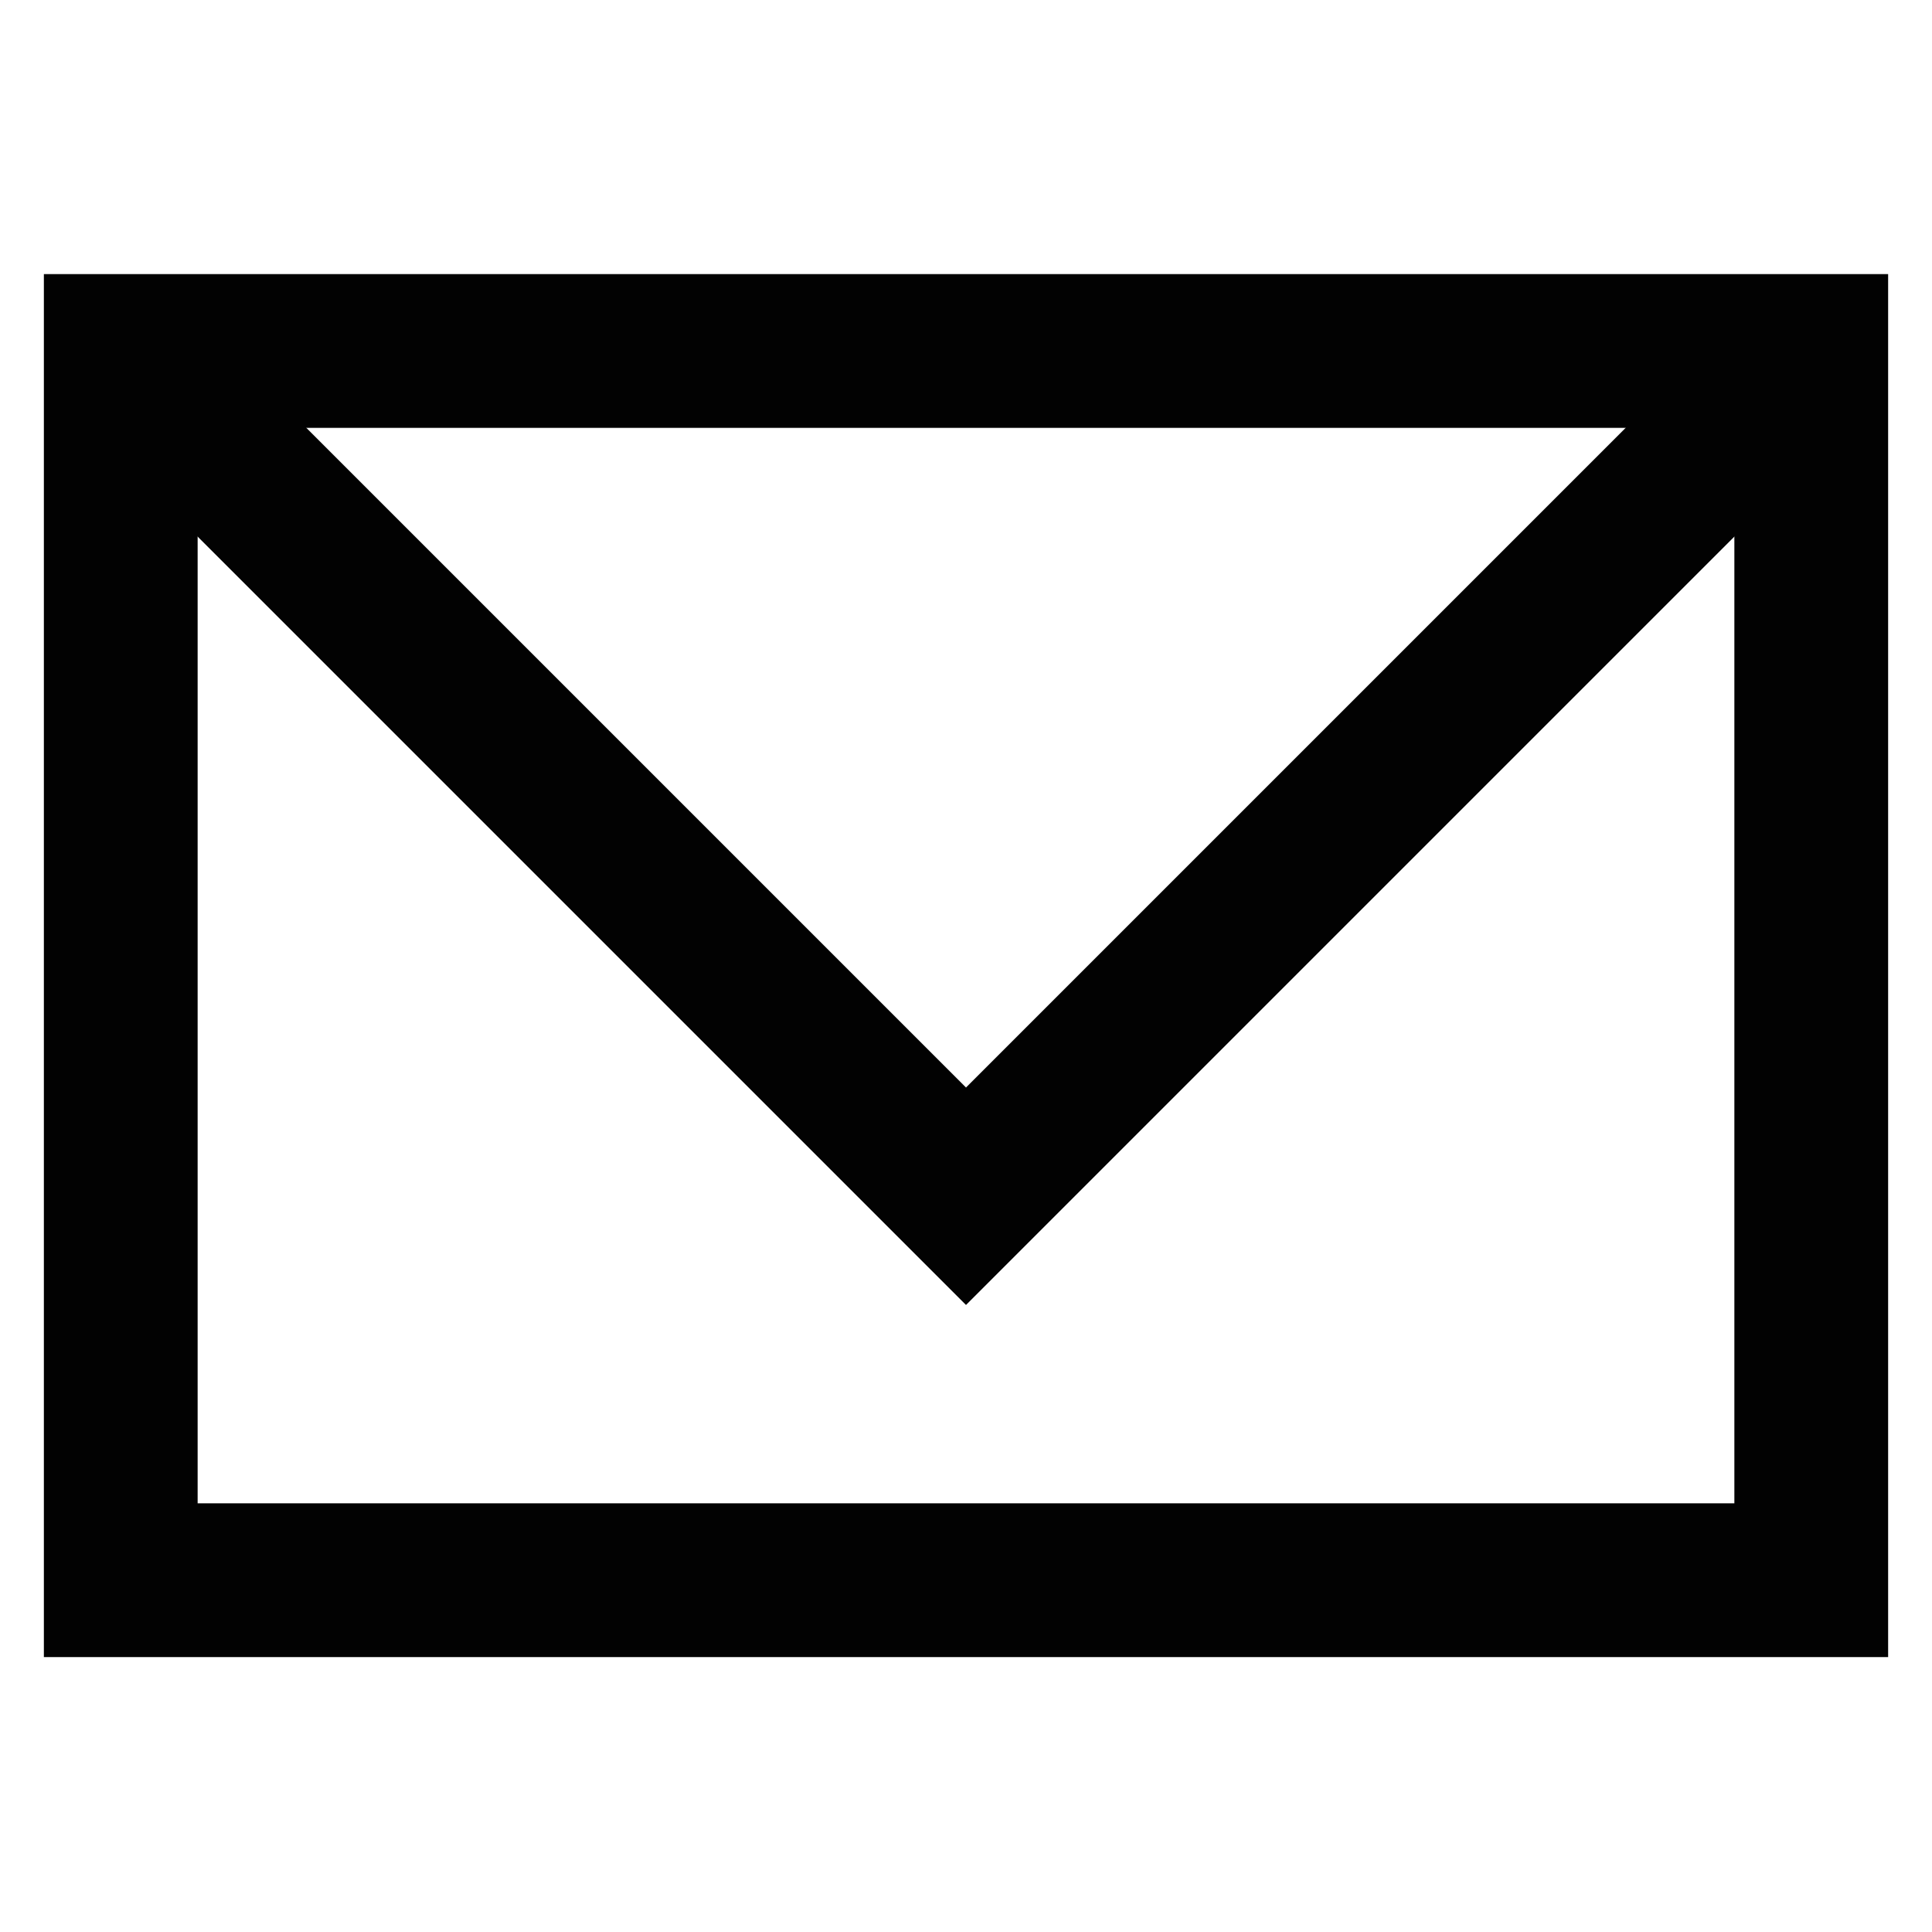
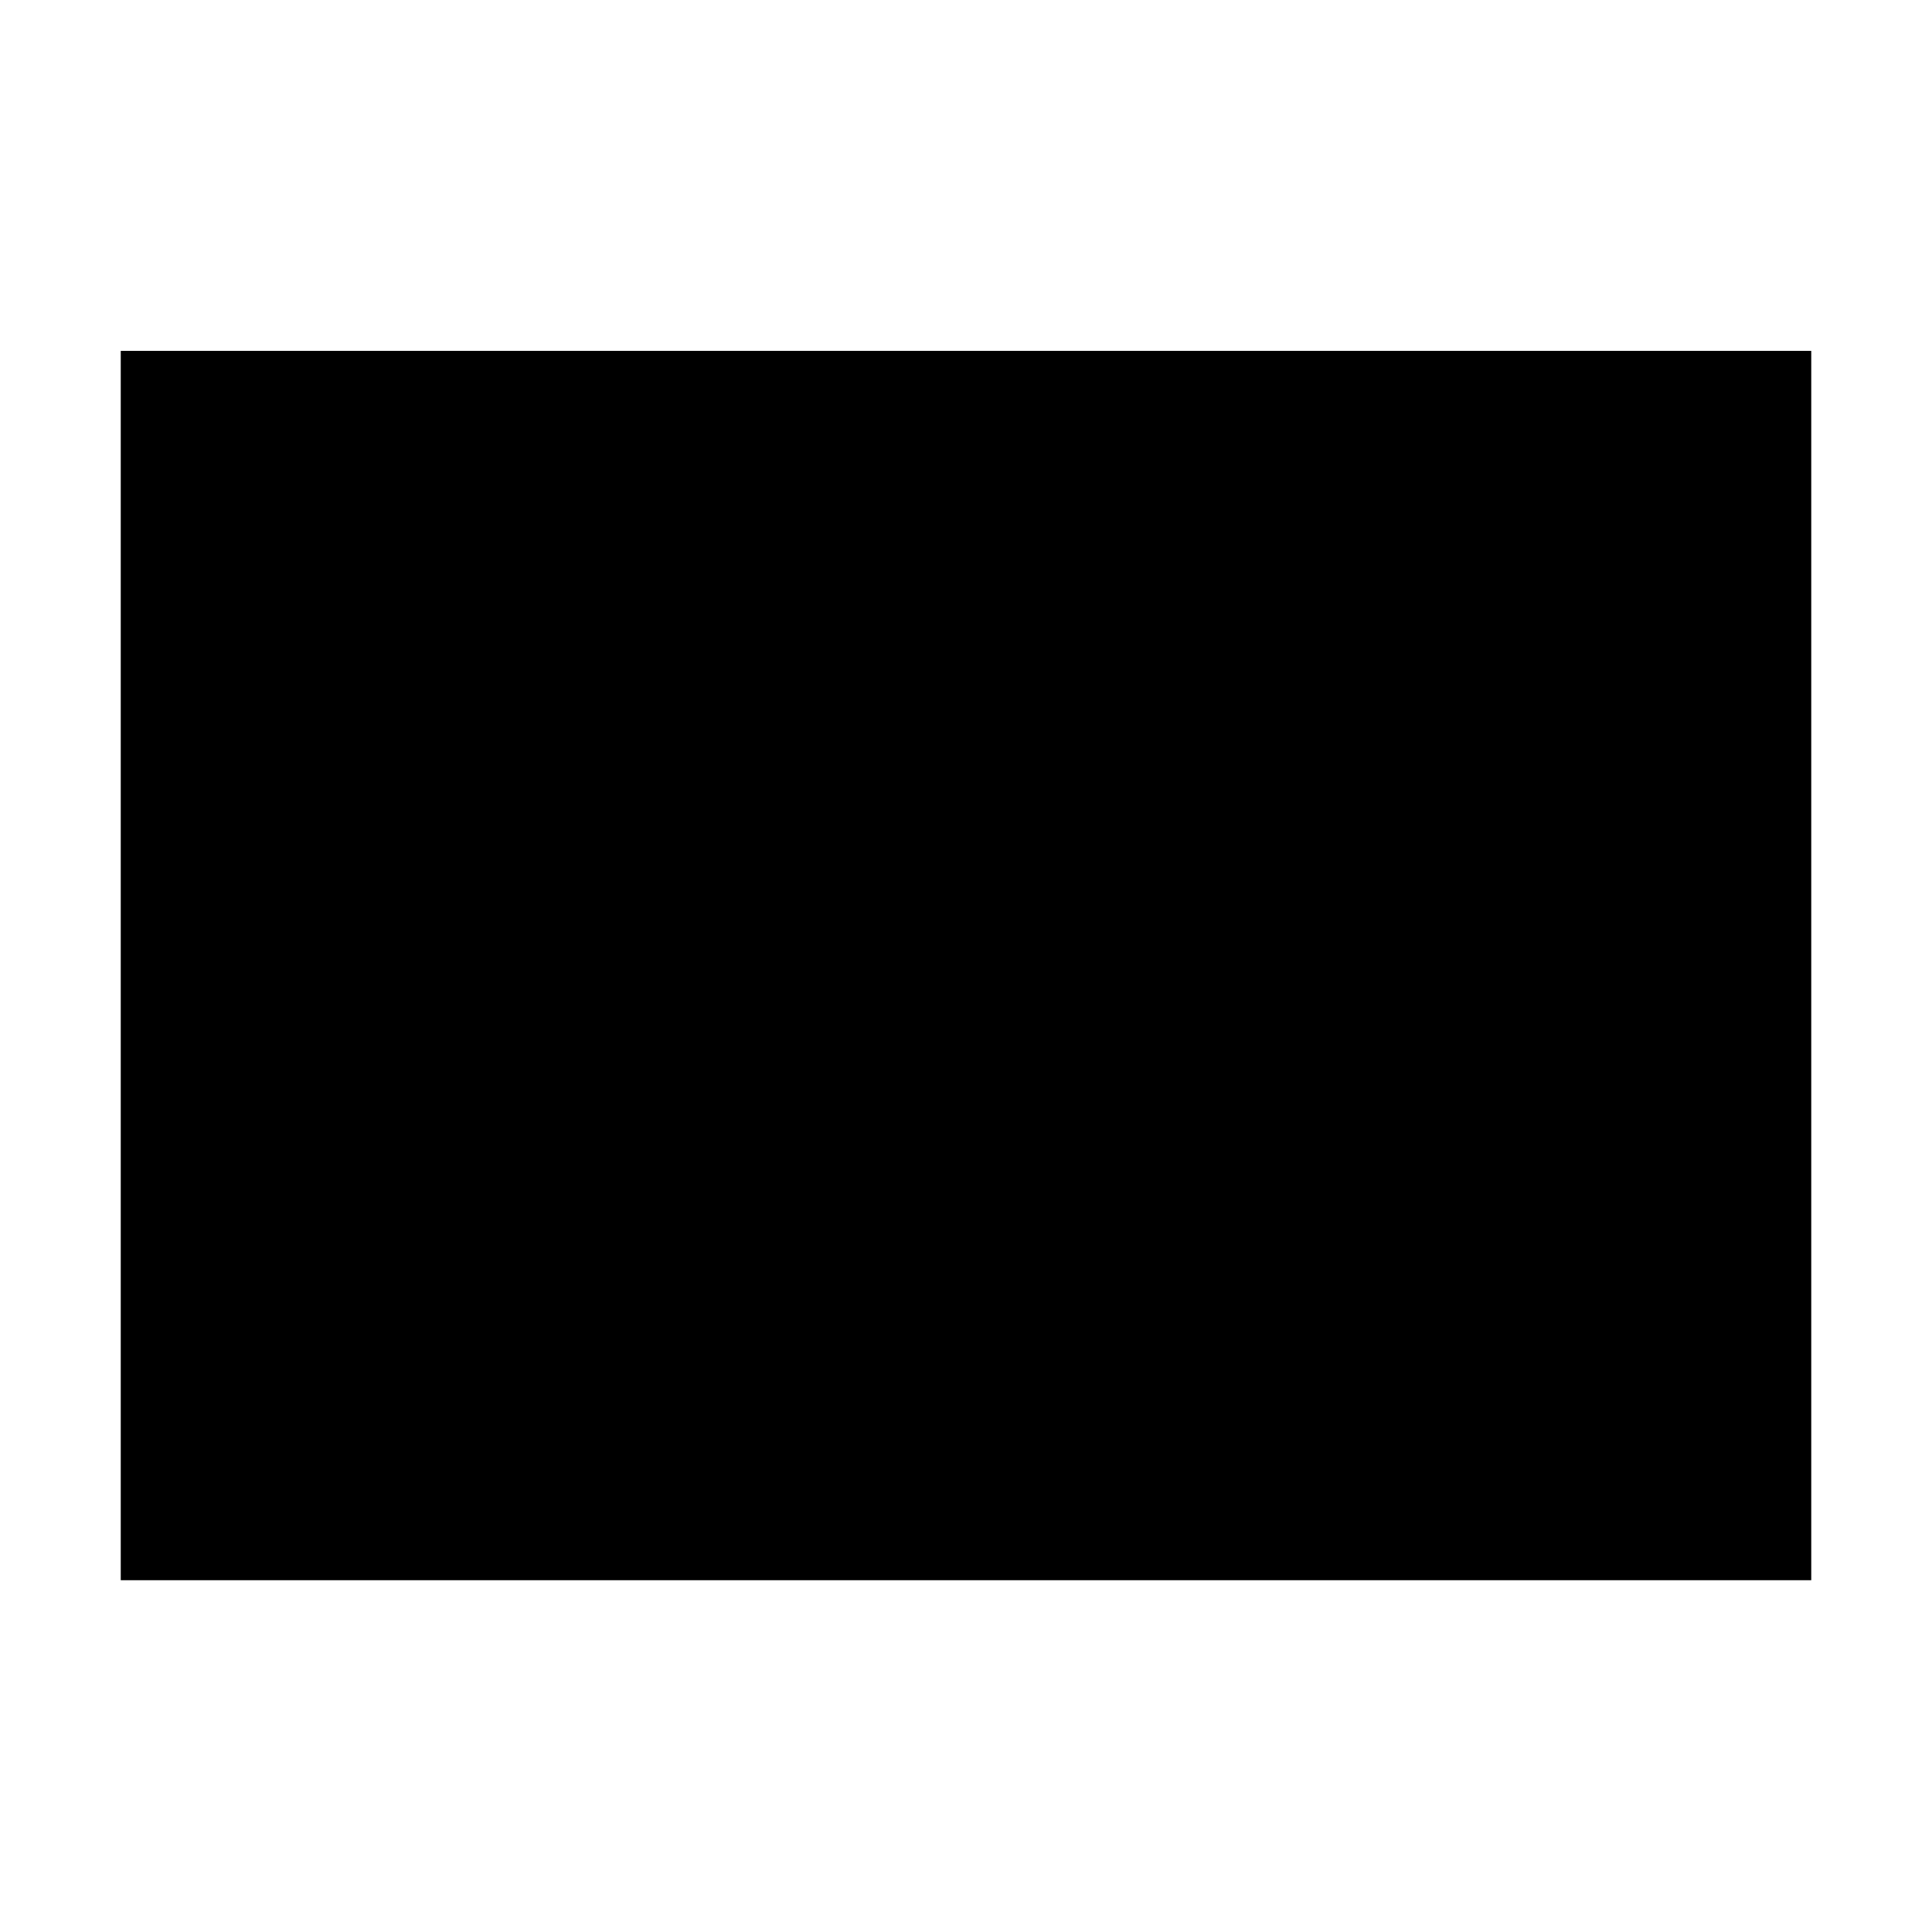
<svg xmlns="http://www.w3.org/2000/svg" width="800px" height="800px" viewBox="0 0 24 24" id="Layer_1" data-name="Layer 1">
-   <defs>
-     <style>.cls-1{fill:none;stroke:#020202;stroke-miterlimit:10;stroke-width:1.91px;}</style>
-   </defs>
-   <rect class="cls-1" x="1.5" y="4.36" width="21" height="15.27" />
-   <polyline class="cls-1" points="1.5 4.36 12 14.86 22.5 4.36" />
+   <rect x="1.5" y="4.36" width="21" height="15.27" />
+   <polyline points="1.5 4.36 12 14.86 22.5 4.36" />
</svg>
